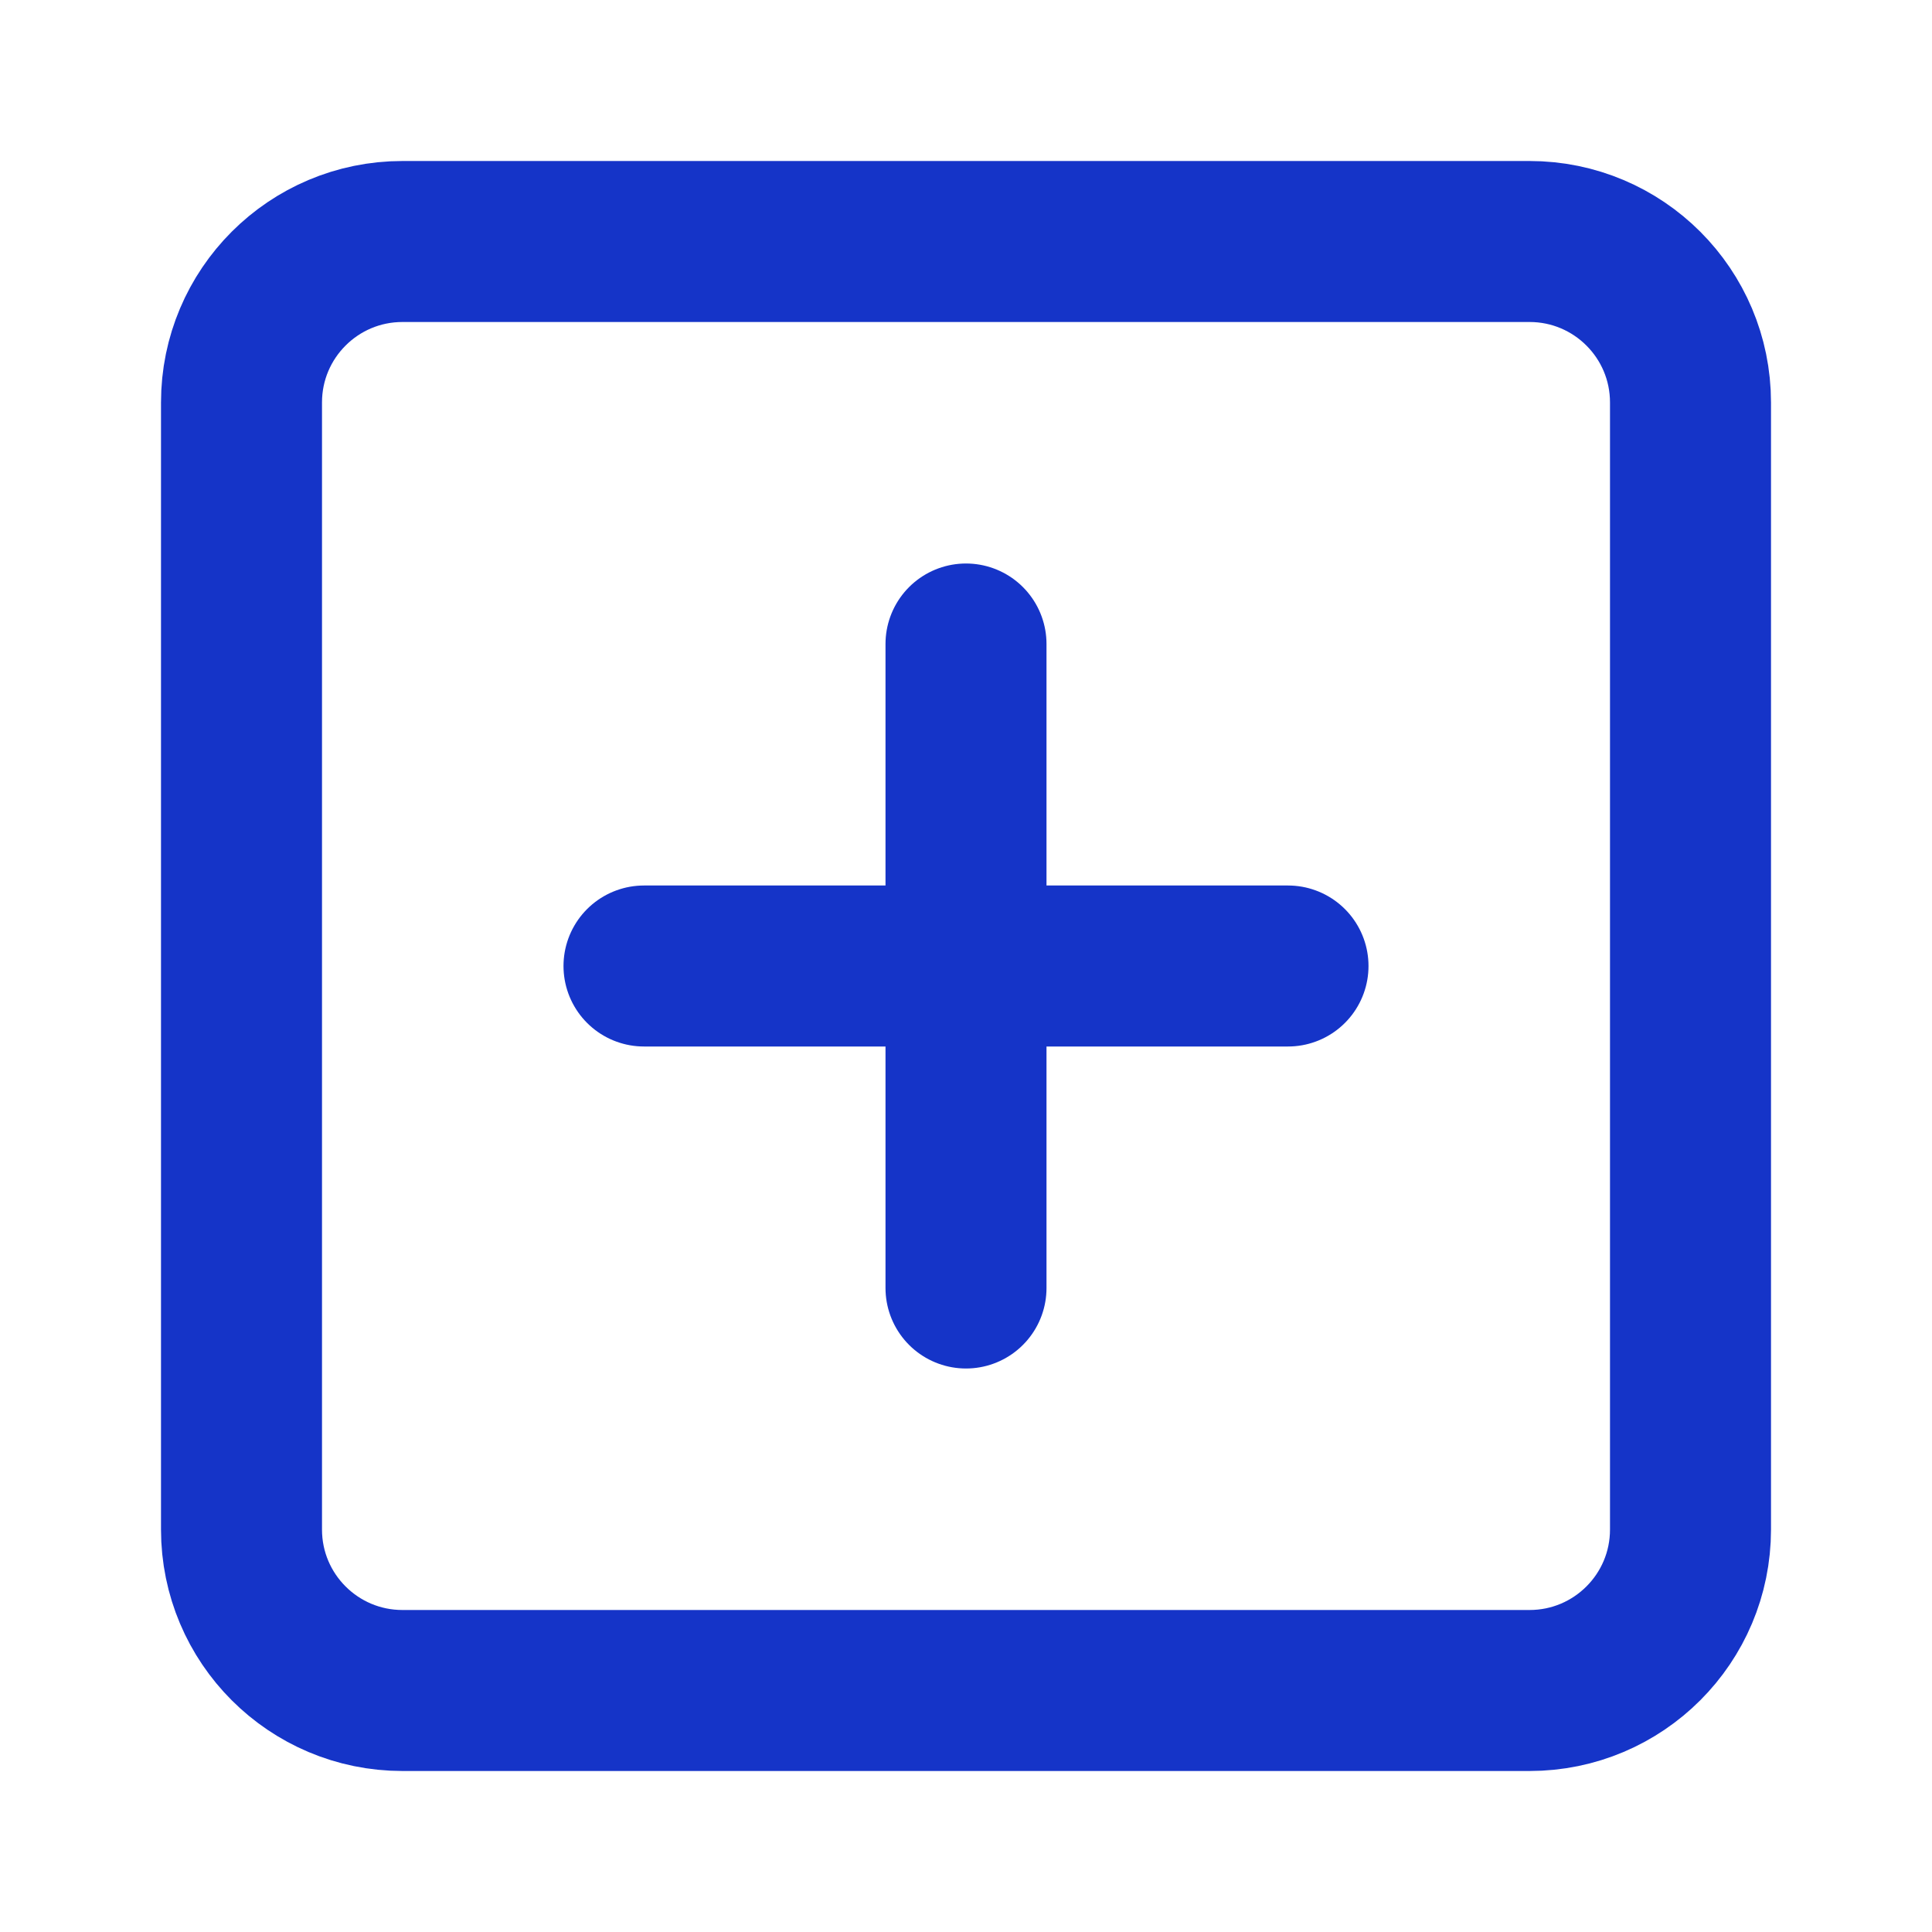
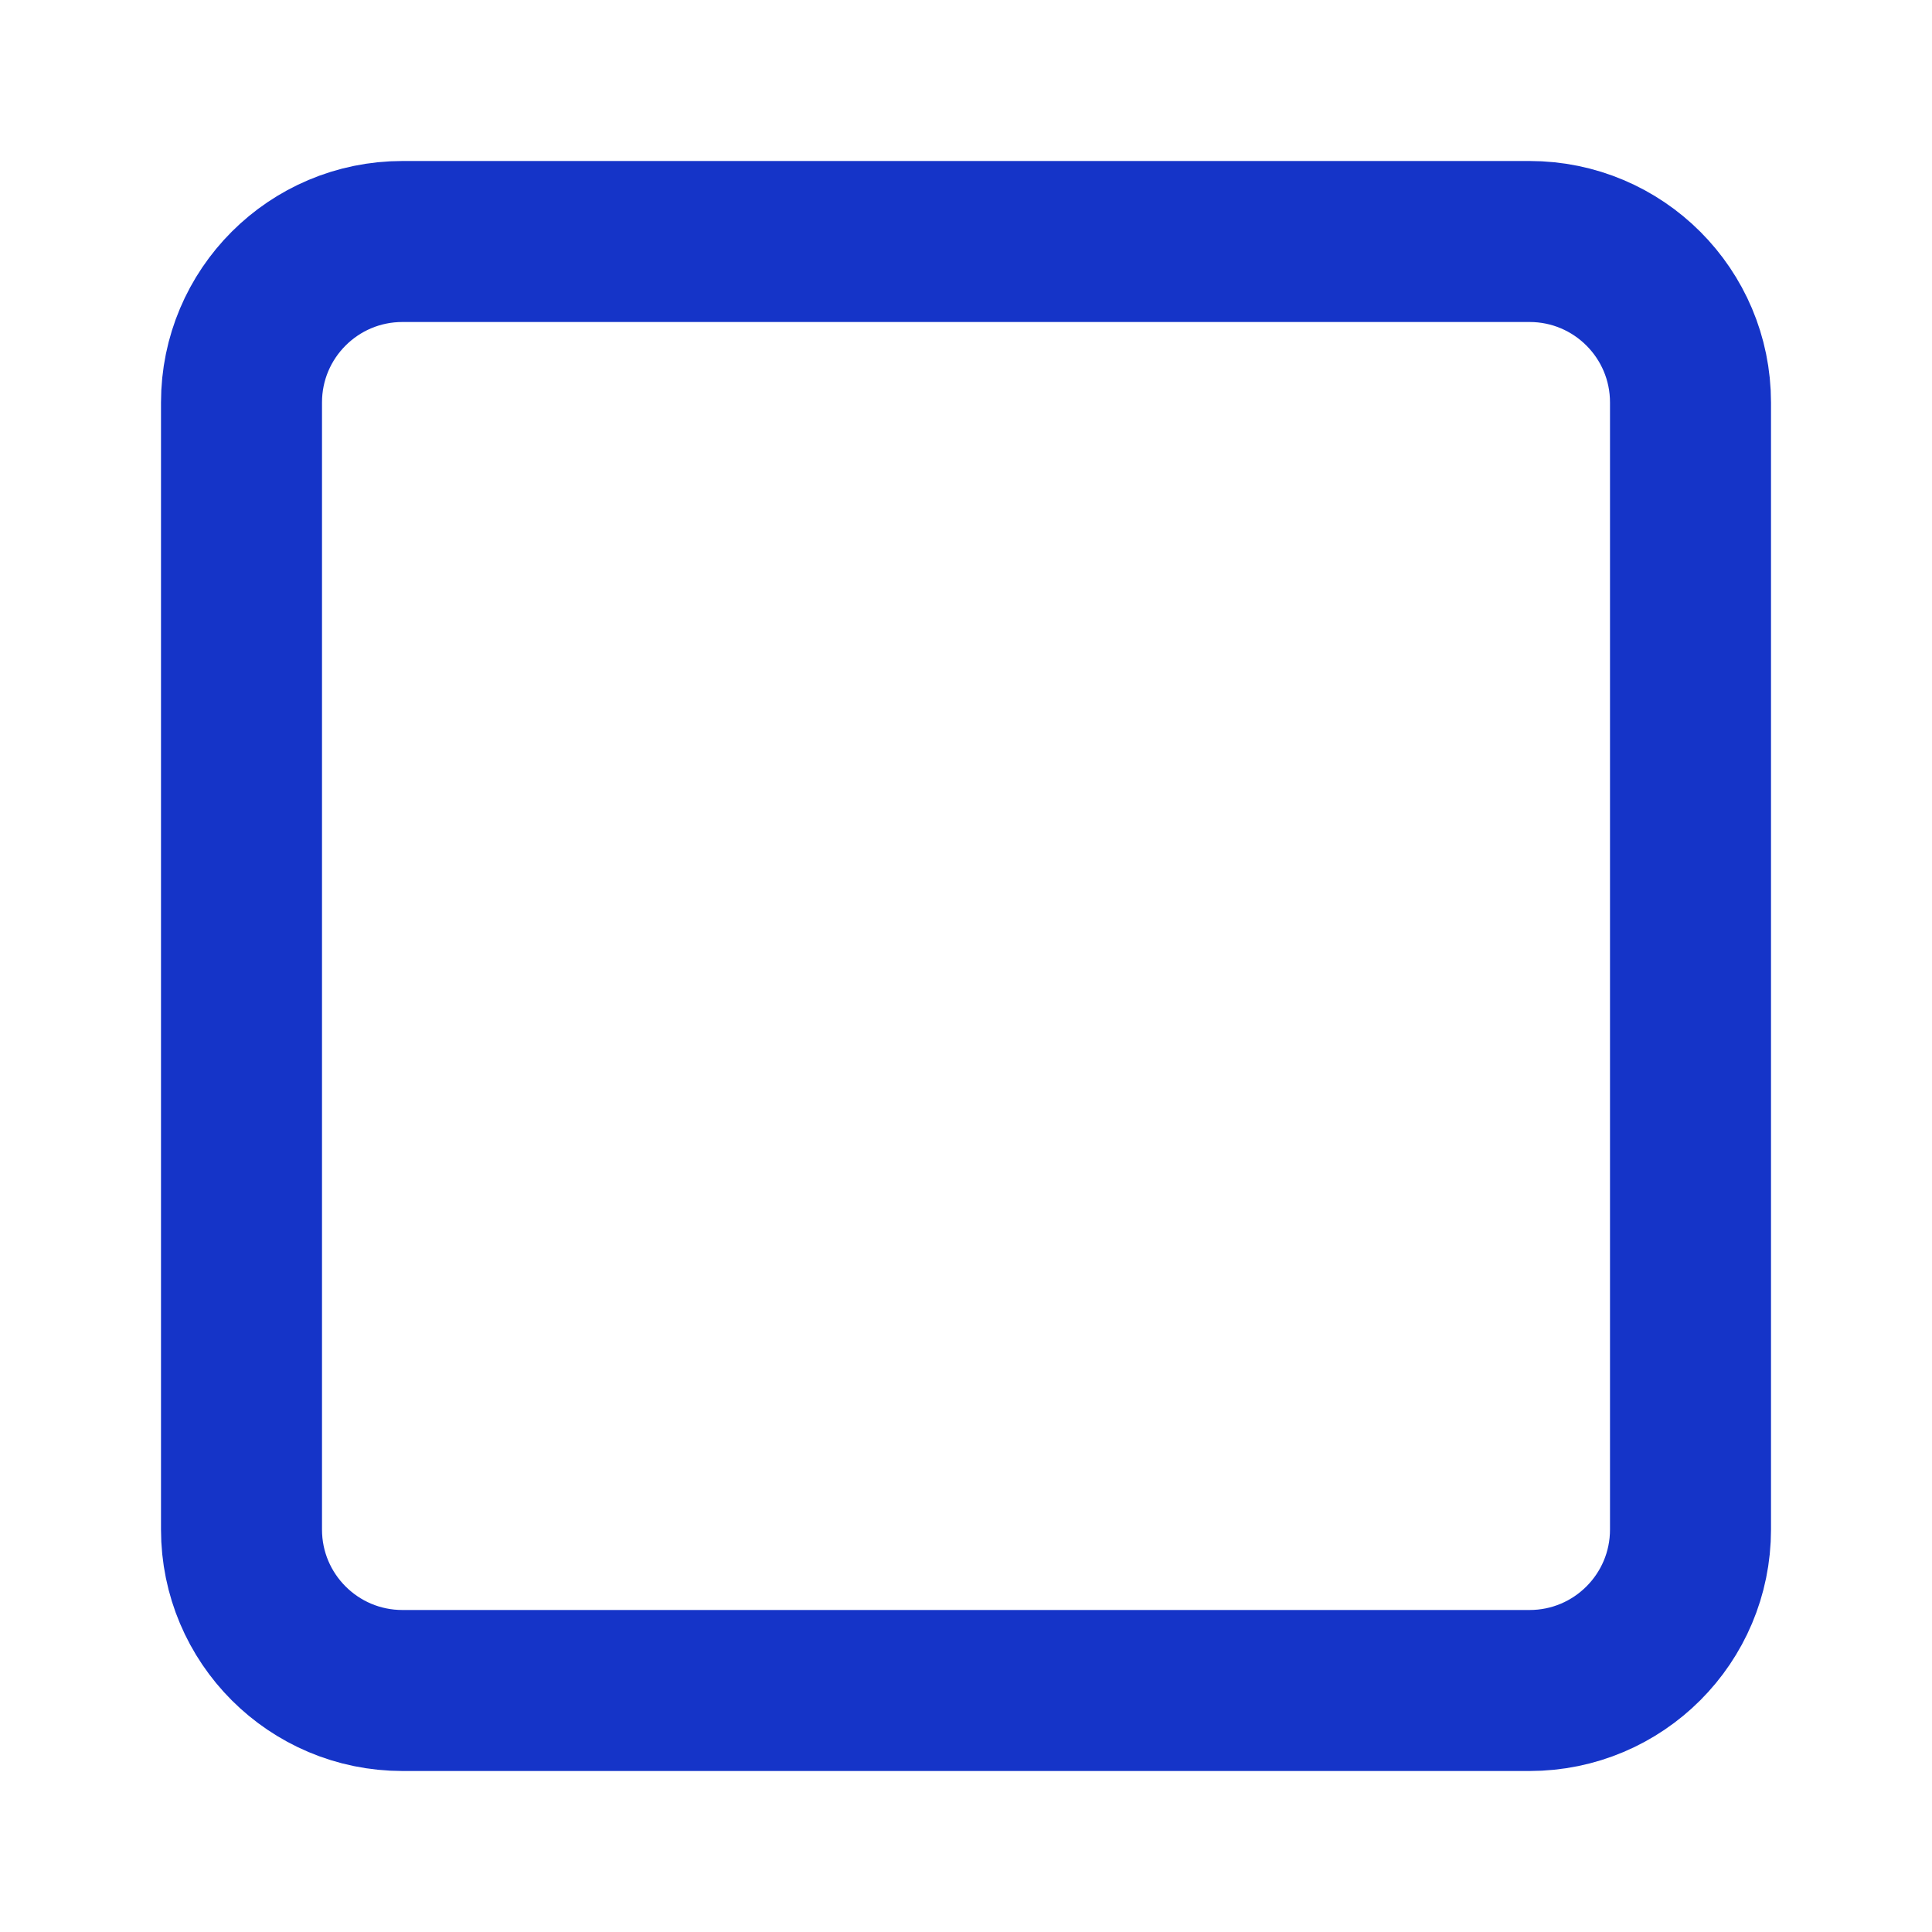
<svg xmlns="http://www.w3.org/2000/svg" width="24" height="24" viewBox="0 0 24 24" fill="none">
-   <path d="M19 3H5C3.895 3 3 3.895 3 5V19C3 20.105 3.895 21 5 21H19C20.105 21 21 20.105 21 19V5C21 3.895 20.105 3 19 3Z" stroke="#1534C8" stroke-width="2" stroke-linecap="round" stroke-linejoin="round" />
-   <path d="M12 8V16" stroke="#1534C8" stroke-width="2" stroke-linecap="round" stroke-linejoin="round" />
-   <path d="M8 12H16" stroke="#1534C8" stroke-width="2" stroke-linecap="round" stroke-linejoin="round" />
+   <path stroke="#1534C8" stroke-width="2" d="M19 3H5C3.895 3 3 3.895 3 5V19C3 20.105 3.895 21 5 21H19C20.105 21 21 20.105 21 19V5C21 3.895 20.105 3 19 3Z" stroke-linecap="round" stroke-linejoin="round" />
+   <path d="M12 8V16" stroke-linecap="round" stroke-linejoin="round" />
+   <path d="M8 12H16" stroke-linecap="round" stroke-linejoin="round" />
</svg>
